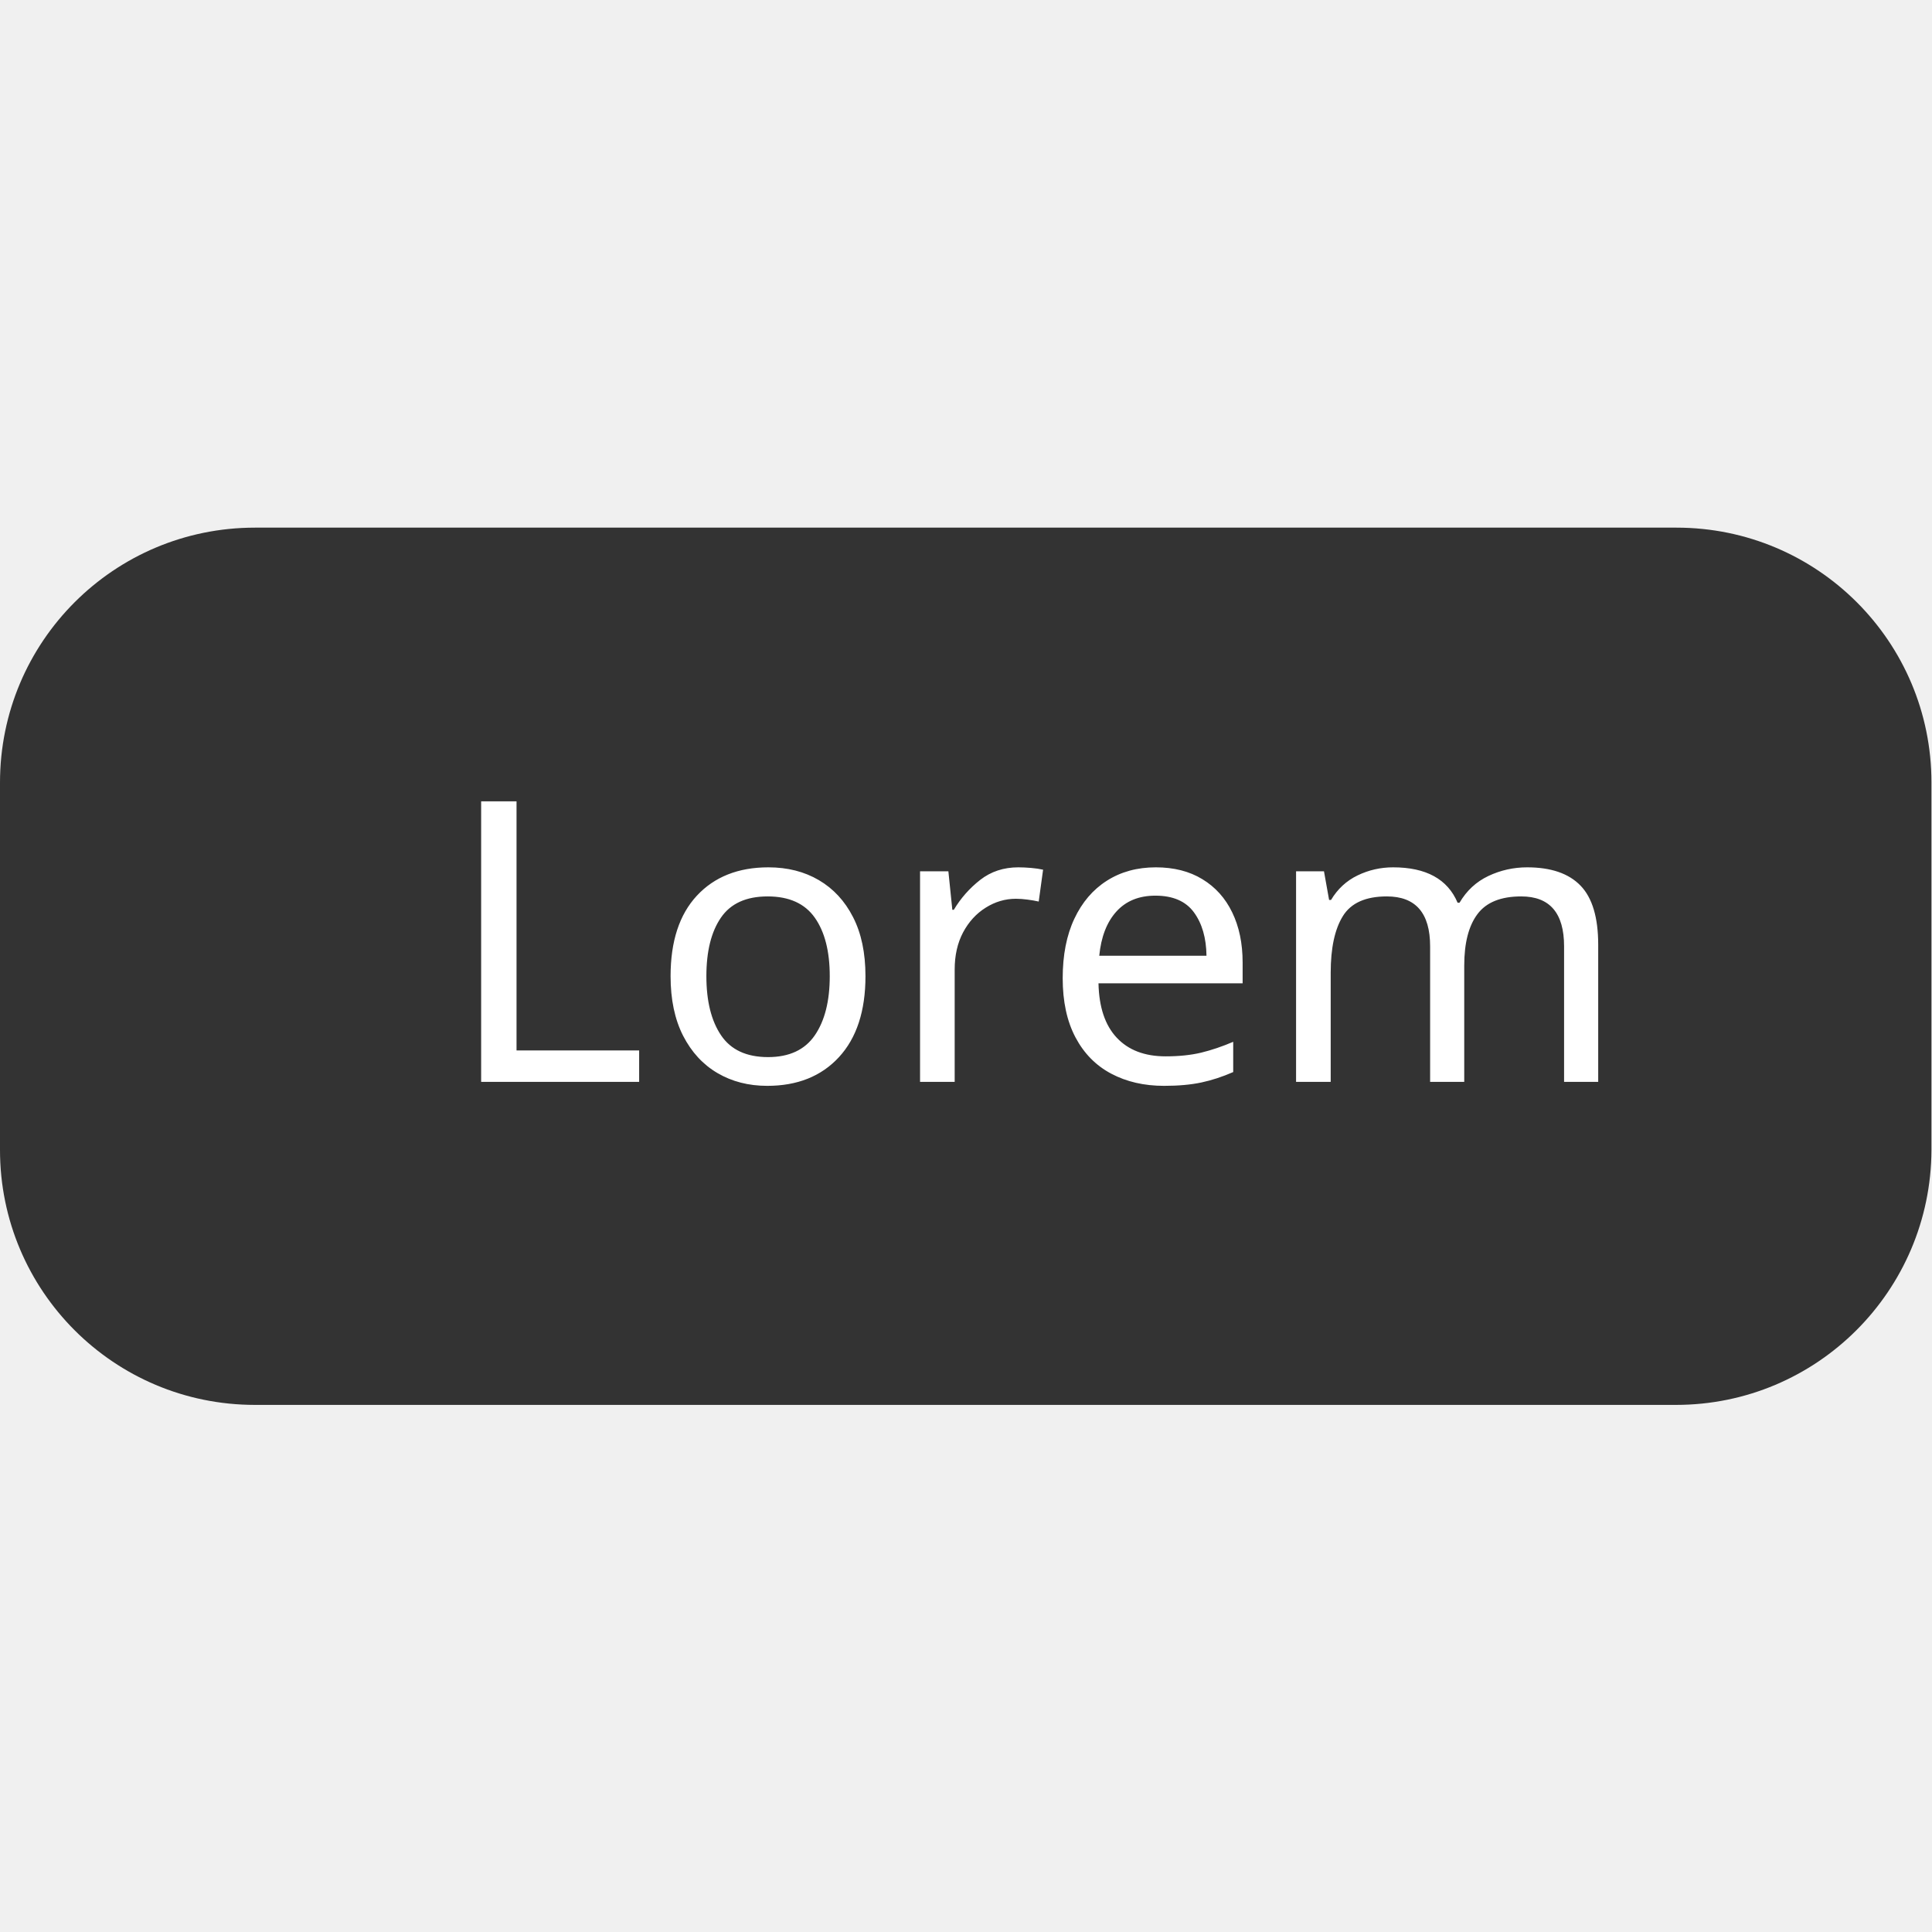
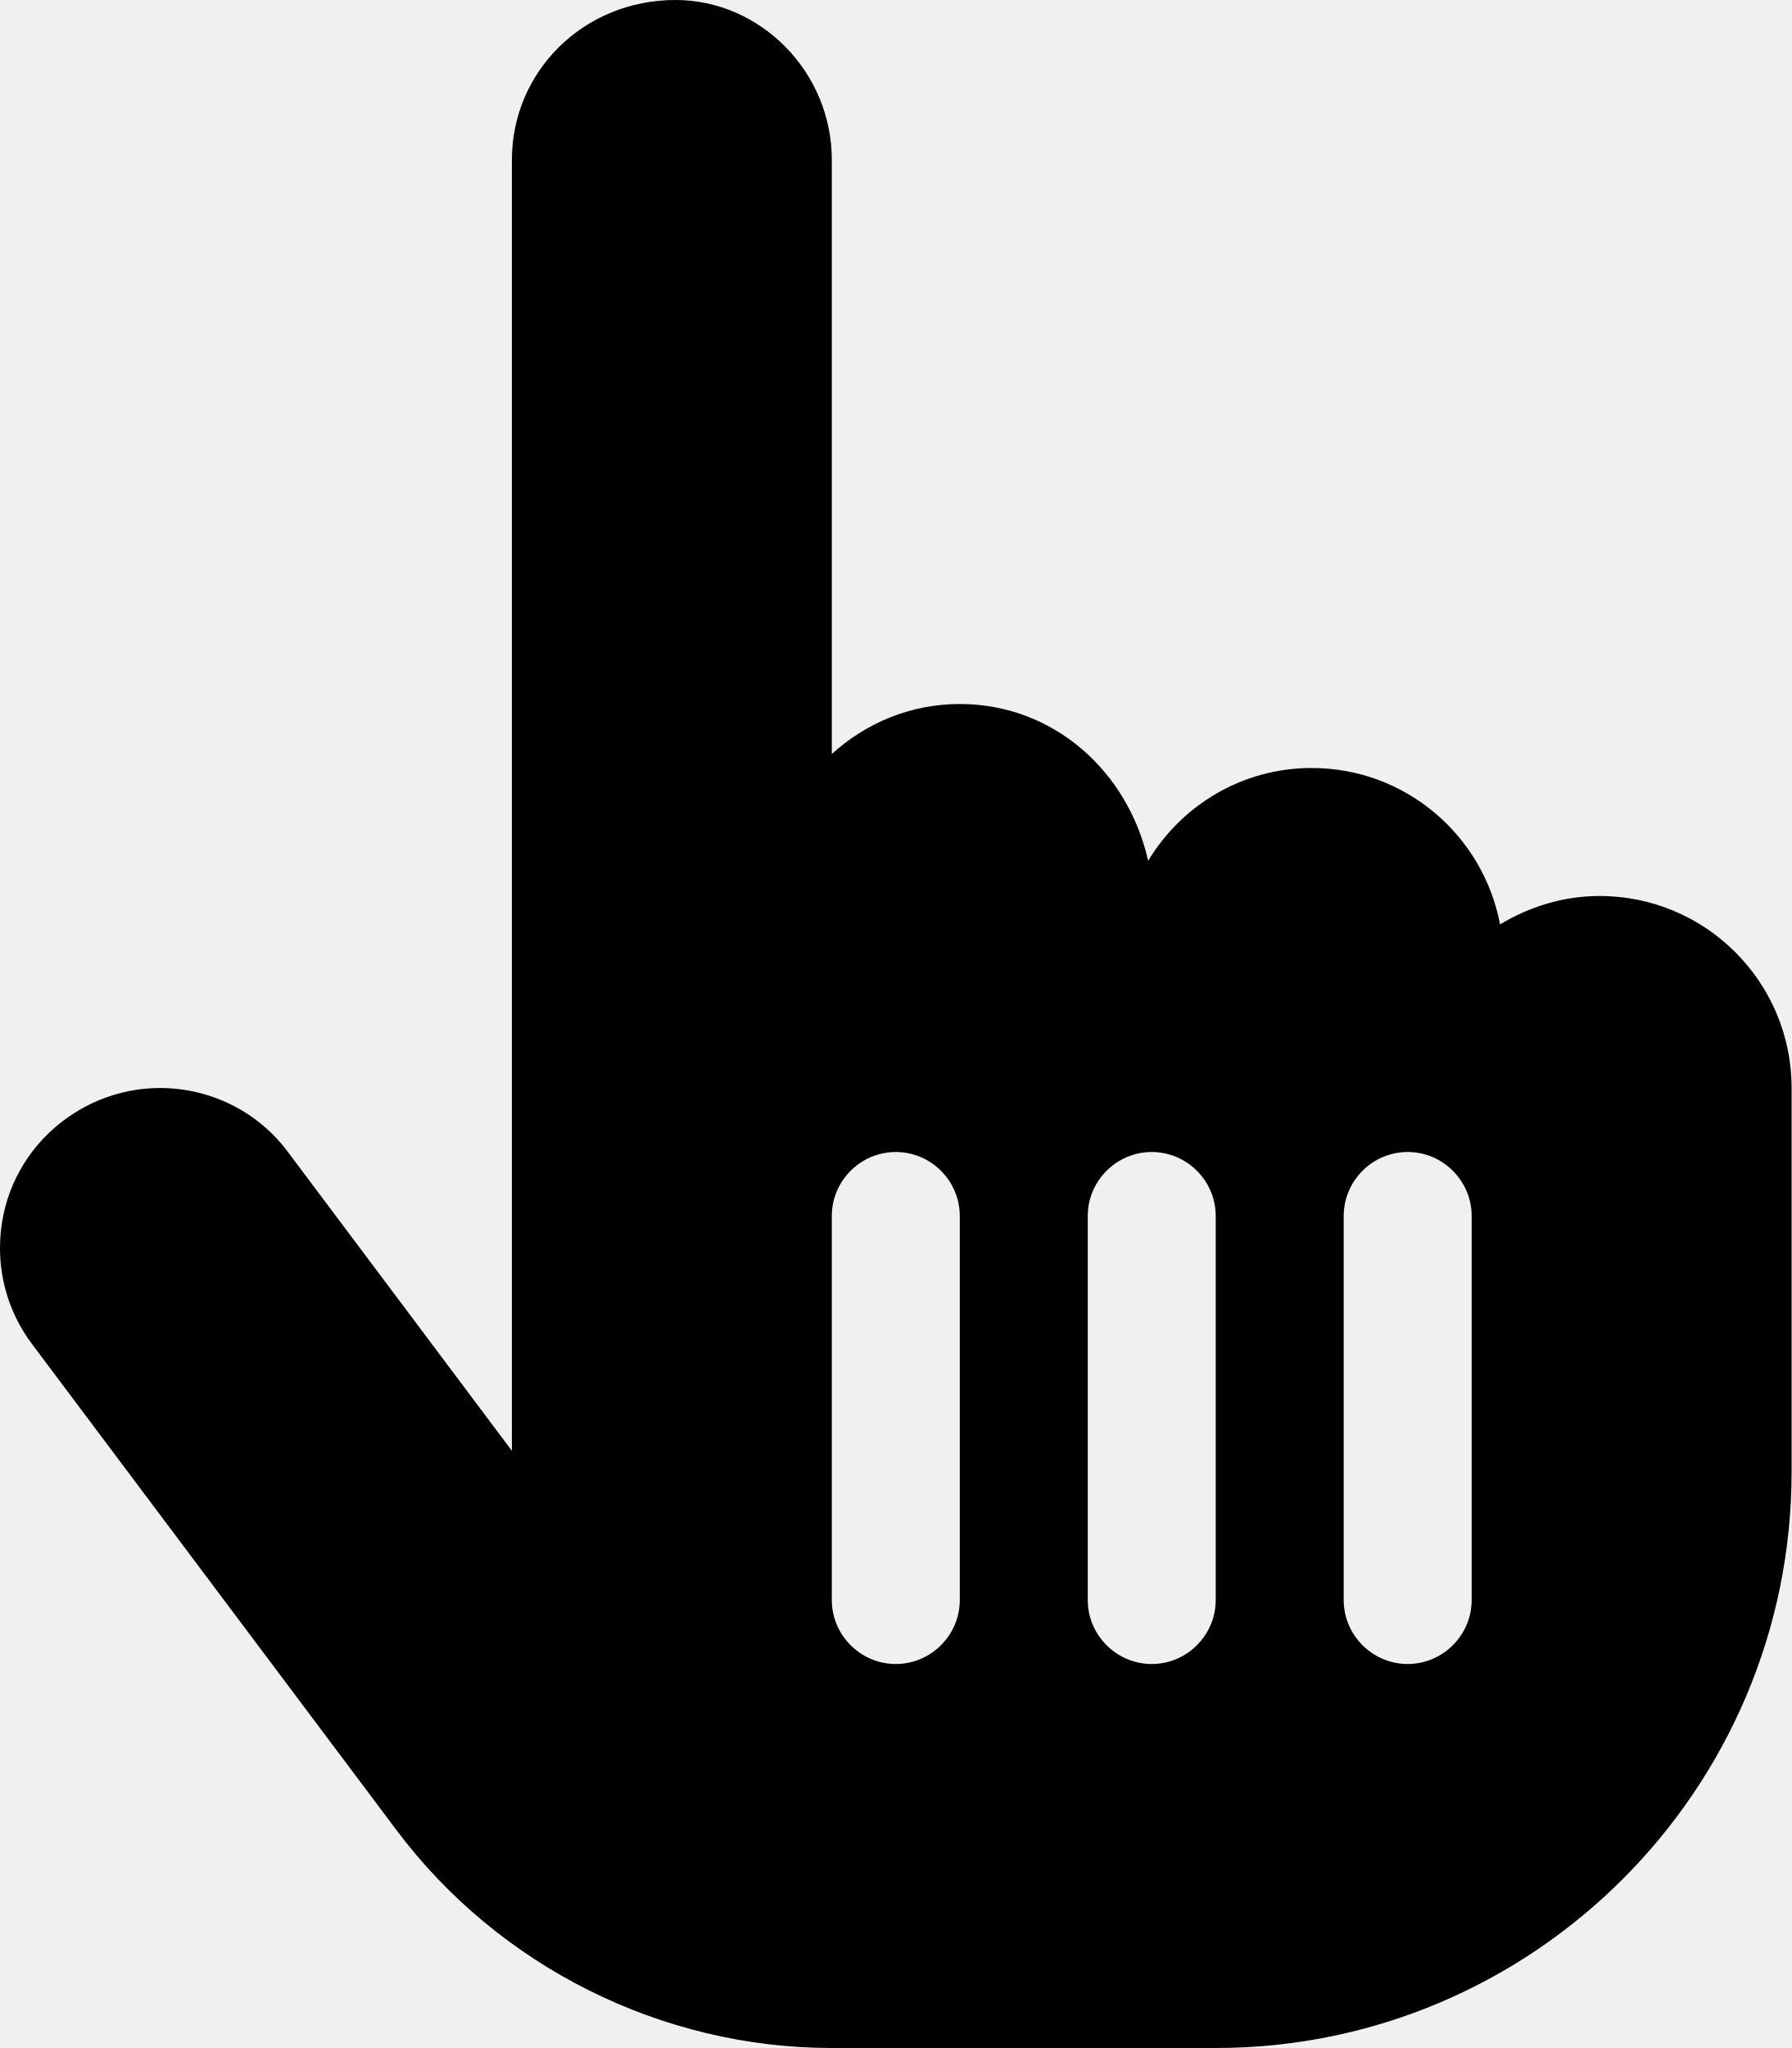
- <svg xmlns="http://www.w3.org/2000/svg" version="1.1" x="0px" y="0px" viewBox="0 0 359.2 359.2" style="enable-background:new 0 0 359.2 359.2;" xml:space="preserve">
-   <style type="text/css">
- 	.st0{fill:#333333;}
- 	.st1{fill:#FFFFFF;}
- 	.st2{font-family:'MyriadPro-Regular';}
- 	.st3{font-size:73.052px;}
- </style>
-   <g id="Layer_2">
-     <path class="st0" d="M311.6,261.2H47.4C21.2,261.2,0,240,0,213.8v-68.3c0-26.2,21.2-47.4,47.4-47.4h264.3   c26.2,0,47.4,21.2,47.4,47.4v68.3C359,240,337.8,261.2,311.6,261.2z" />
-     <text transform="matrix(1 0 0 1 82.378 201.147)" class="st1 st2 st3">Lorem</text>
-   </g>
-   <g id="Layer_1">
- </g>
+ <svg xmlns="http://www.w3.org/2000/svg" id="icon-button" x="0px" y="0px" viewBox="0 0 448 512" style="enable-background:new 0 0 448 512;">
+   <path d="M400,224c-9.1,0-17.6,2.7-24.9,7.1c-4.2-22.2-23.6-39.1-47.1-39.1c-17.4,0-32.5,9.3-40.9,23.2c-5-22.3-23.6-39.2-47.1-39.2  c-12.4,0-23.5,4.8-32,12.5V40c0-22.1-17.9-40-39.1-40c-23,0-40.9,17.9-40.9,40v322.7L72,288c-7.8-10.5-19.9-16-32-16  c-21.2,0-40,17.1-40,40c0,8.4,2.6,16.8,8,24l91.2,121.6C124.8,491.7,165.5,512,208,512h96c79.4,0,144-64.6,144-144v-96  C448,245.5,426.5,224,400,224z M240,400c0,8.8-7.2,16-16,16s-16-7.2-16-16v-96c0-8.8,7.2-16,16-16s16,7.2,16,16V400z M304,400  c0,8.8-7.2,16-16,16s-16-7.2-16-16v-96c0-8.8,7.2-16,16-16s16,7.2,16,16V400z M368,400c0,8.8-7.2,16-16,16s-16-7.2-16-16v-96  c0-8.8,7.2-16,16-16s16,7.2,16,16V400z" />
</svg>
